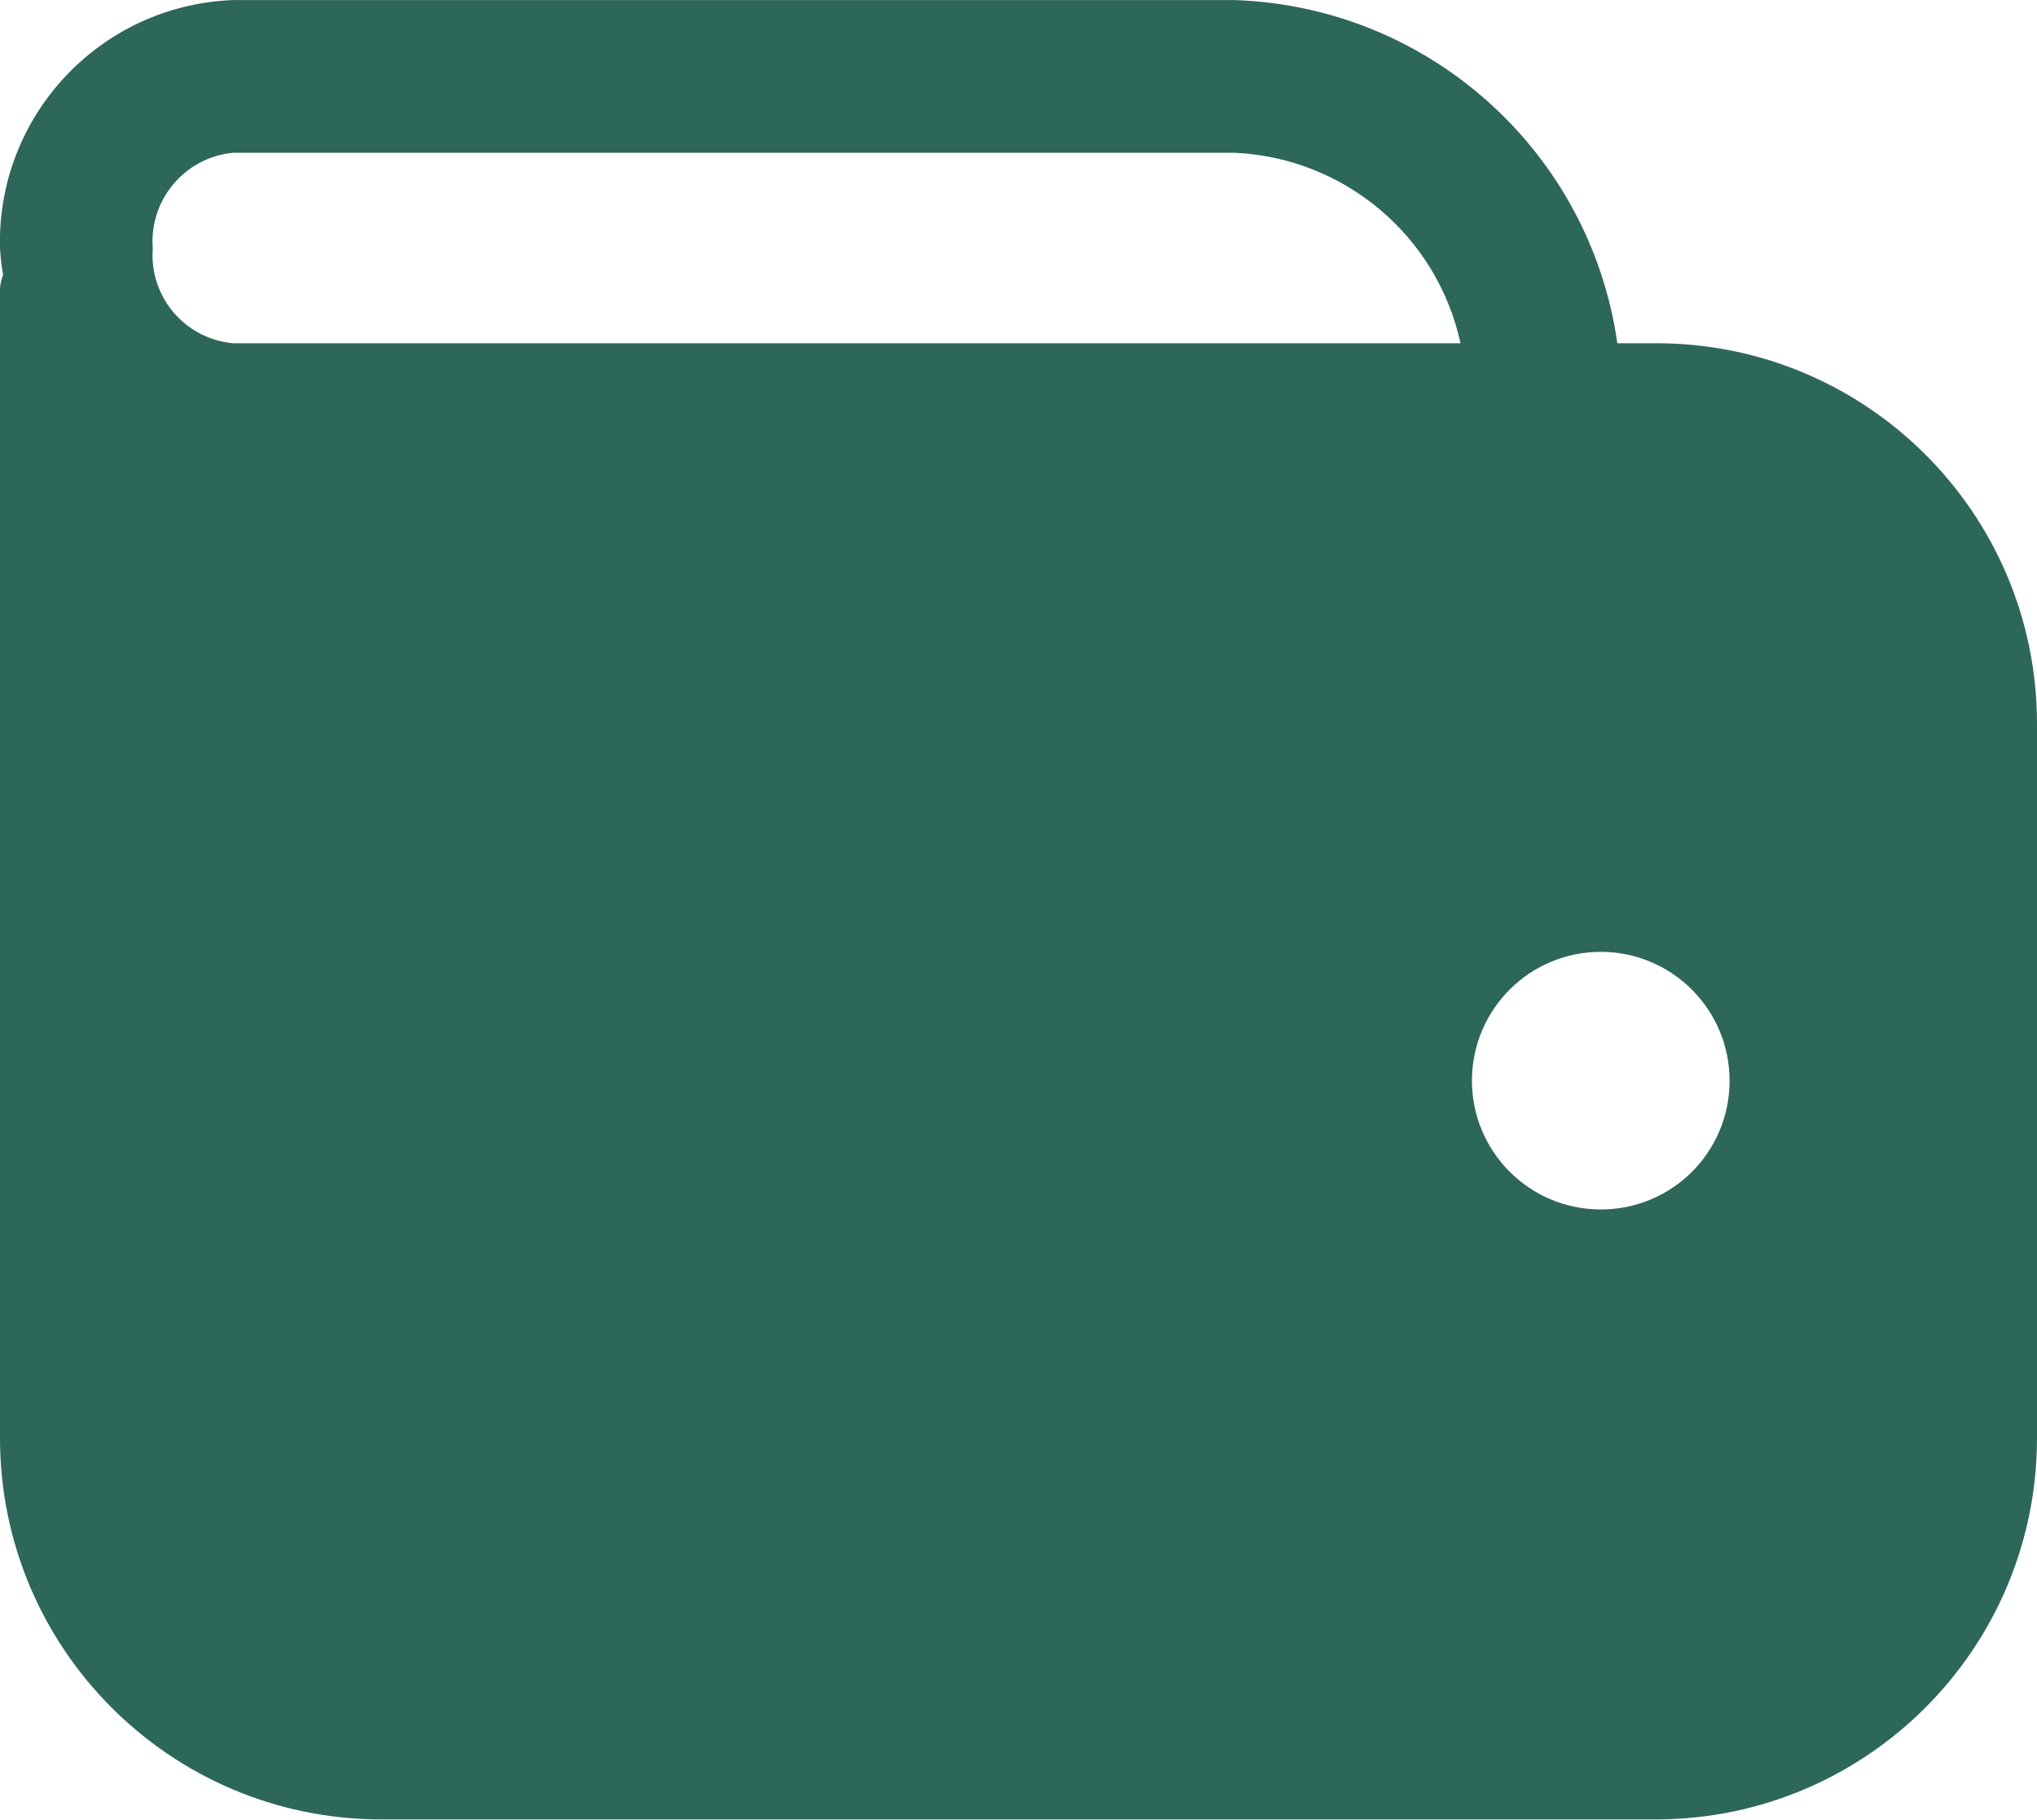
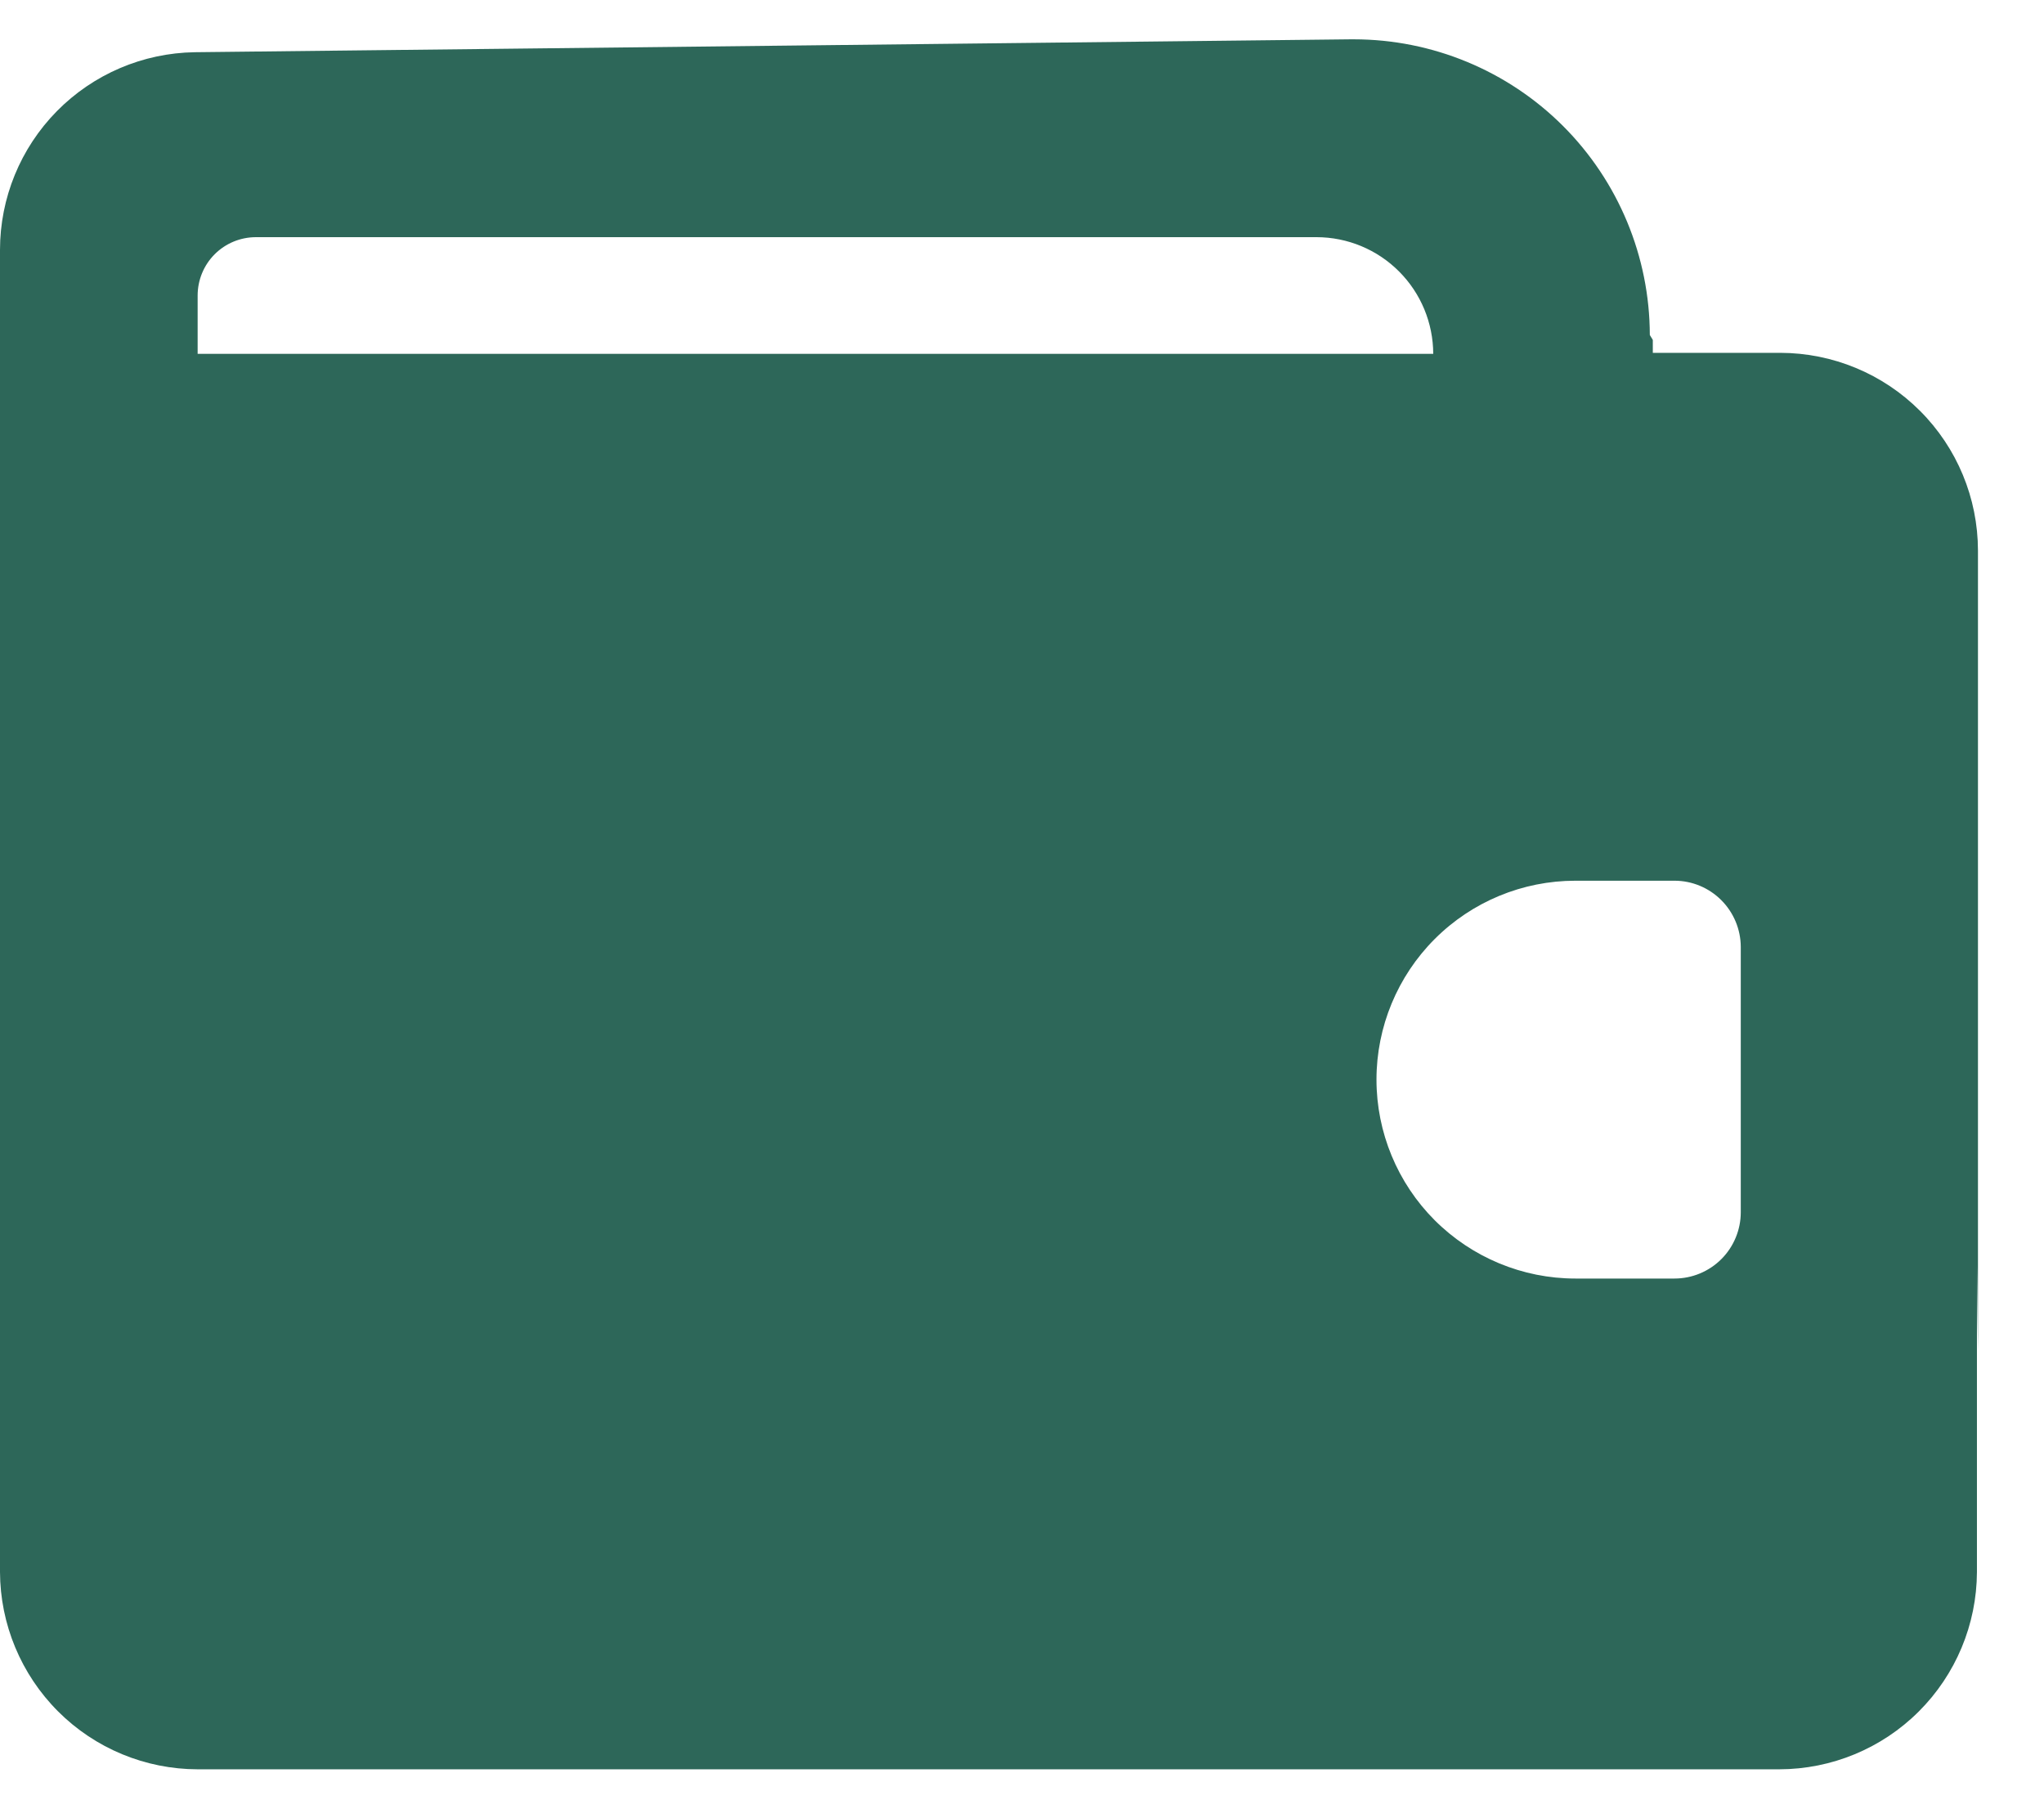
- <svg xmlns="http://www.w3.org/2000/svg" width="25.159" height="22.48" viewBox="0 0 25.159 22.48">
-   <path id="Wallet" d="M22.467,7.3h-.491a4.94,4.94,0,0,0-4.73-4.239H4.881A2.99,2.99,0,0,0,2,6.129a2.894,2.894,0,0,0,.038.327A.624.624,0,0,0,2,6.62V20.835a4.711,4.711,0,0,0,4.692,4.7H22.467a4.711,4.711,0,0,0,4.692-4.7V11.991A4.7,4.7,0,0,0,22.467,7.3ZM21.762,18a1.591,1.591,0,1,1,1.6-1.585A1.586,1.586,0,0,1,21.762,18ZM4.881,4.947H17.246A2.994,2.994,0,0,1,20.039,7.3H4.881a1.092,1.092,0,0,1-.994-1.17A1.1,1.1,0,0,1,4.881,4.947Z" transform="translate(-2 -3.06)" fill="#2d6759" />
+ <svg xmlns="http://www.w3.org/2000/svg" width="26" height="23" viewBox="0 0 26 23" fill="none">
+   <path d="M22.632 22.5H2.515C1.849 22.499 1.21 22.235 0.739 21.764C0.268 21.293 0.002 20.655 0 19.989L0 3.178C0 2.518 0.26 1.884 0.723 1.414C1.187 0.943 1.817 0.674 2.477 0.664L17.176 0.5H17.222C18.219 0.501 19.176 0.897 19.882 1.602C20.587 2.307 20.984 3.263 20.986 4.26L21.024 4.323V4.487H22.646C23.312 4.488 23.951 4.753 24.422 5.224C24.894 5.695 25.159 6.334 25.16 7V17.173L25.147 16.092V19.992C25.144 20.658 24.878 21.295 24.407 21.765C23.936 22.235 23.298 22.499 22.632 22.5ZM20.039 11.2C19.368 11.2 18.725 11.466 18.25 11.941C17.776 12.415 17.509 13.059 17.509 13.729C17.509 14.4 17.776 15.044 18.25 15.518C18.725 15.992 19.368 16.259 20.039 16.259H21.3C21.523 16.259 21.738 16.17 21.896 16.012C22.054 15.854 22.143 15.639 22.143 15.416V12.042C22.142 11.819 22.053 11.605 21.895 11.447C21.737 11.289 21.523 11.2 21.3 11.2H20.039ZM3.256 3.016C3.059 3.016 2.87 3.094 2.731 3.233C2.592 3.372 2.514 3.561 2.514 3.758V4.5H18.231C18.23 4.107 18.074 3.73 17.796 3.452C17.518 3.173 17.141 3.017 16.748 3.016H3.256Z" fill="#2D6759" />
</svg>
